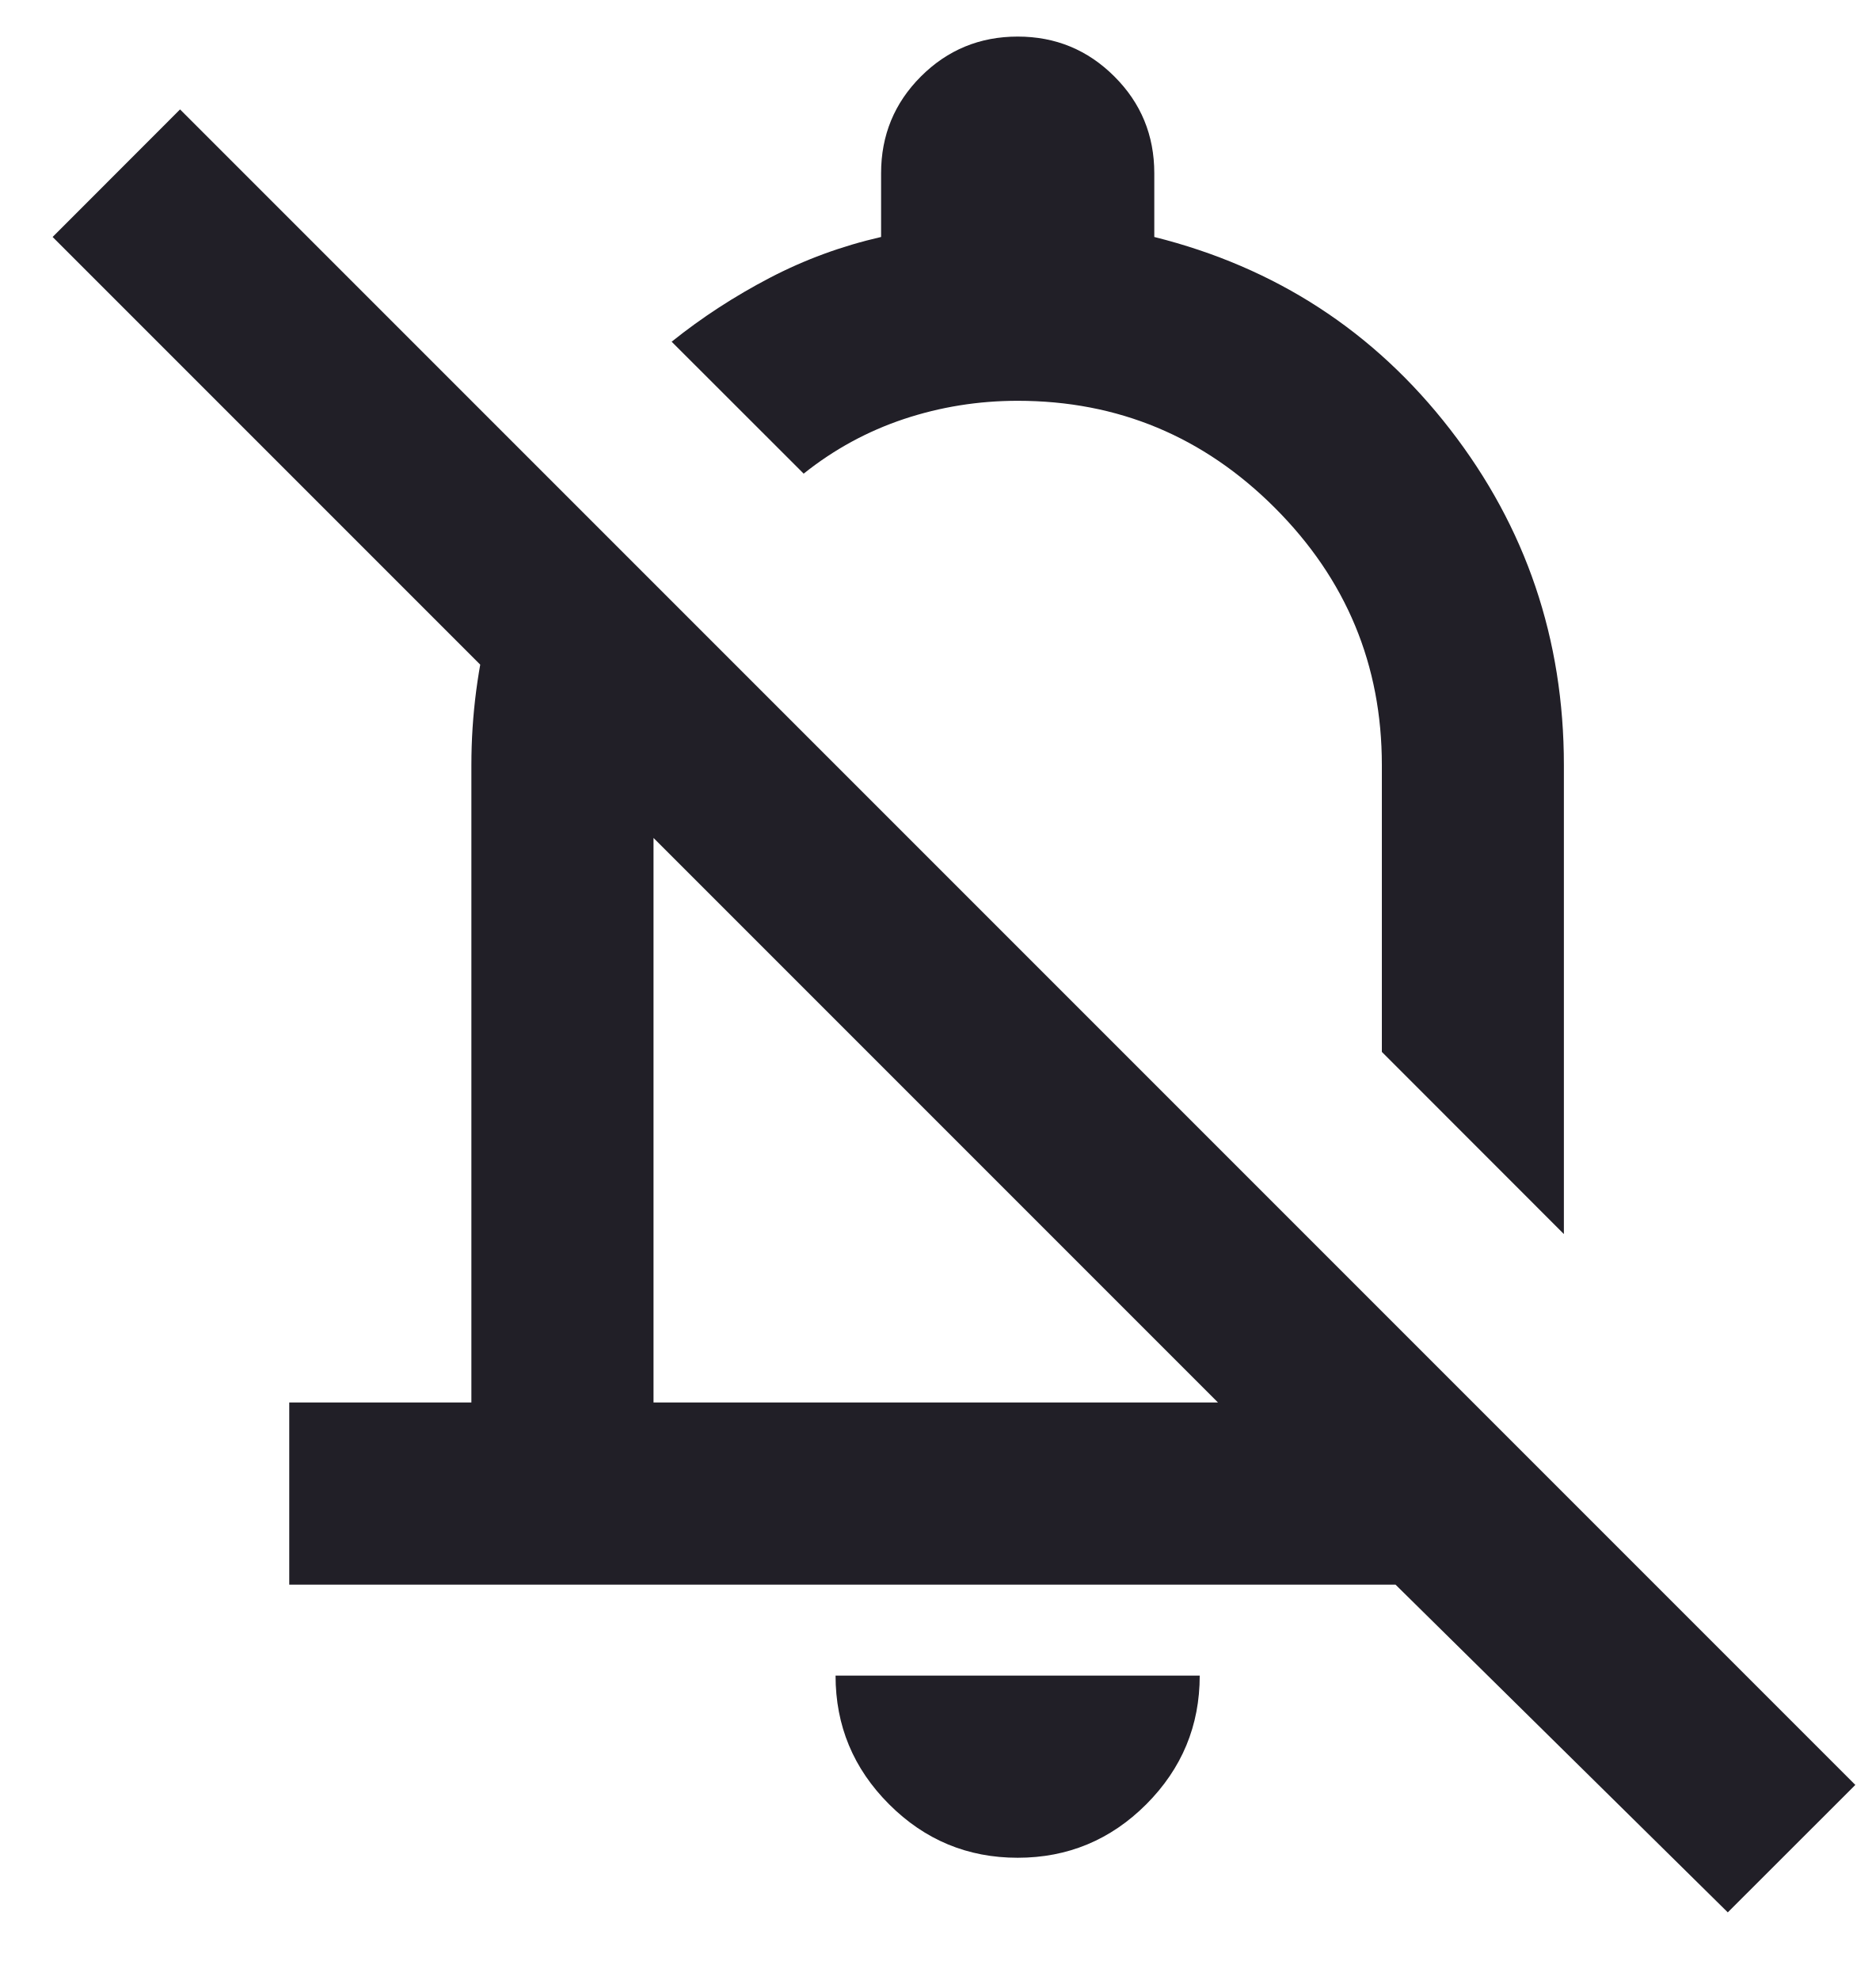
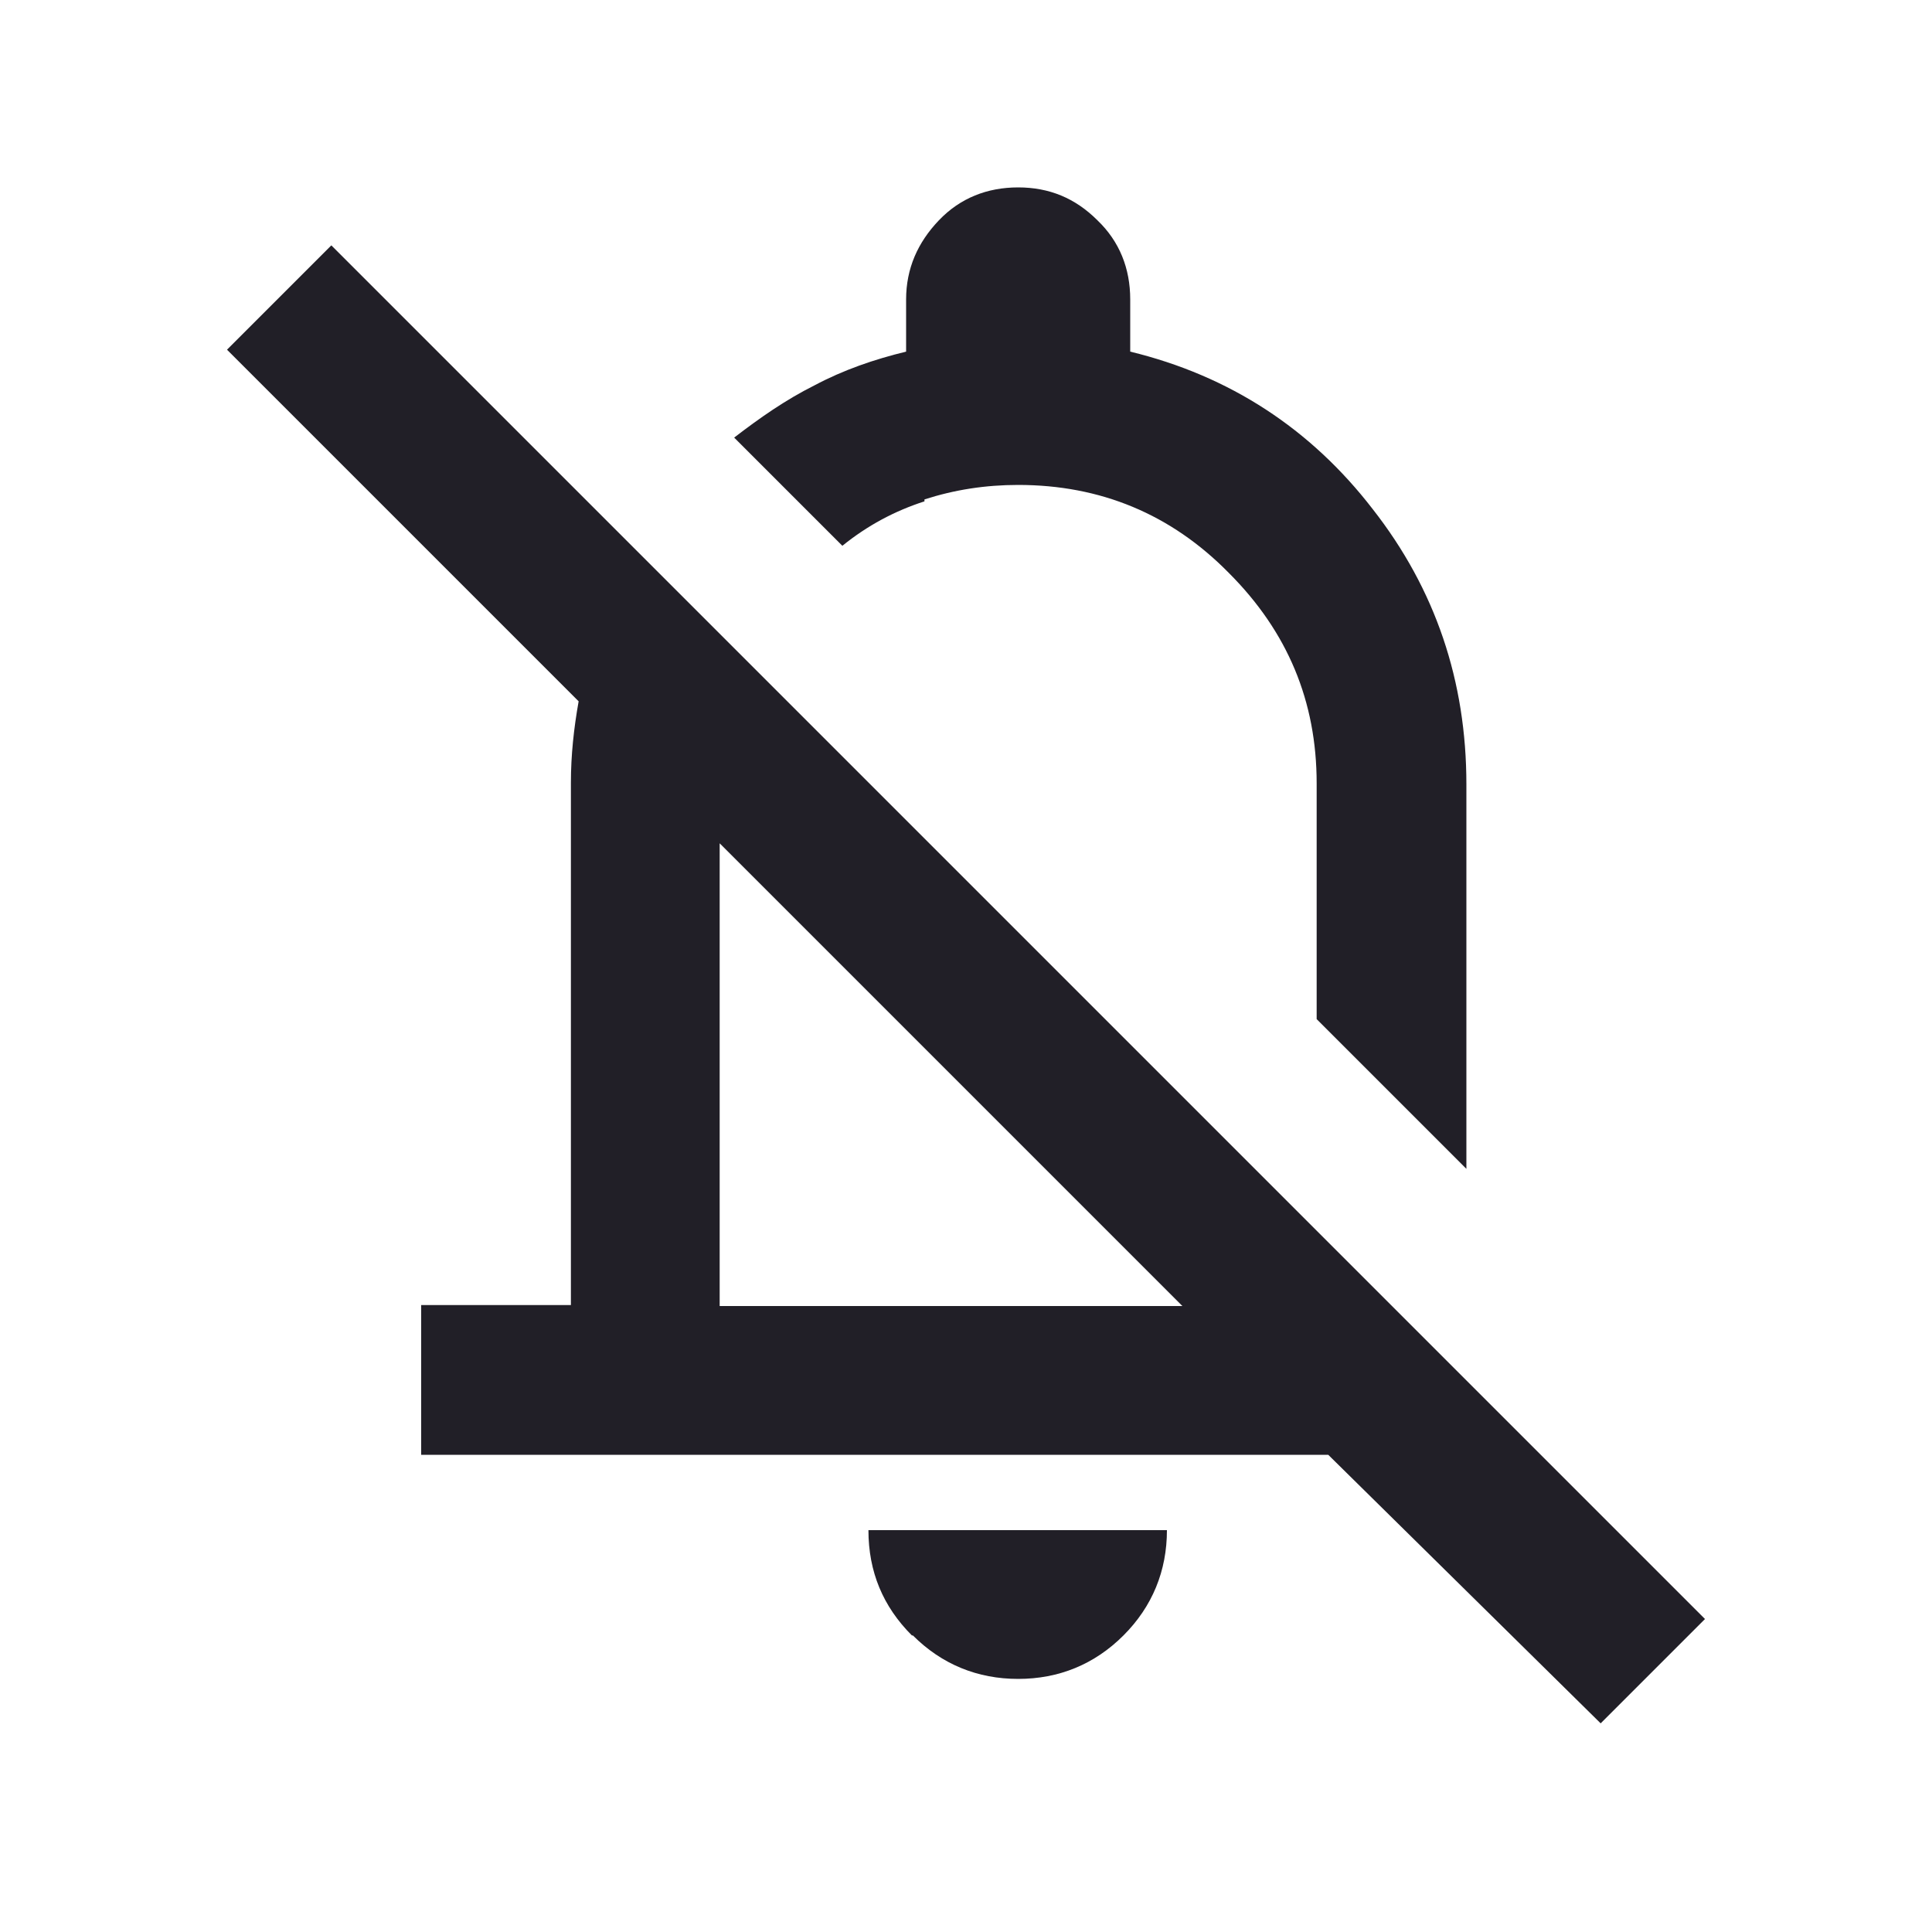
- <svg xmlns="http://www.w3.org/2000/svg" width="18" height="19" viewBox="0 0 18 19" fill="none">
-   <path d="M2.776 15.206V13.458H4.524V7.342C4.524 6.861 4.586 6.388 4.71 5.922C4.834 5.456 5.019 5.012 5.267 4.589L6.577 5.9C6.476 6.133 6.399 6.37 6.348 6.61C6.297 6.85 6.272 7.094 6.272 7.342V13.458H11.689L0.505 2.274L1.728 1.05L17.806 17.128L16.582 18.351L13.393 15.206H2.776ZM15.009 11.842L13.262 10.094V7.342C13.262 6.38 12.92 5.558 12.235 4.873C11.551 4.189 10.728 3.846 9.767 3.846C9.388 3.846 9.024 3.905 8.675 4.021C8.325 4.138 8.005 4.312 7.713 4.545L6.446 3.279C6.738 3.045 7.051 2.842 7.386 2.667C7.721 2.492 8.077 2.361 8.456 2.274V1.662C8.456 1.298 8.584 0.988 8.838 0.734C9.093 0.479 9.403 0.351 9.767 0.351C10.131 0.351 10.44 0.479 10.695 0.734C10.95 0.988 11.078 1.298 11.078 1.662V2.274C12.242 2.565 13.189 3.18 13.917 4.12C14.645 5.059 15.009 6.133 15.009 7.342V11.842ZM9.767 17.827C9.286 17.827 8.875 17.656 8.533 17.314C8.19 16.971 8.019 16.56 8.019 16.079H11.514C11.514 16.56 11.343 16.971 11.001 17.314C10.659 17.656 10.247 17.827 9.767 17.827Z" fill="#211F27" />
+ <svg xmlns="http://www.w3.org/2000/svg" id="Layer_1" viewBox="0 0 20 20">
+   <defs>
+     <style>.cls-1{fill:#211f27;}</style>
+   </defs>
+   <path class="cls-1" d="m9.57,5.17c.31-.1.63-.15.97-.15.85,0,1.58.3,2.18.91.61.61.91,1.33.91,2.18v2.44l1.55,1.55v-3.98c0-1.07-.32-2.02-.97-2.85-.64-.83-1.48-1.38-2.51-1.63v-.54c0-.32-.11-.6-.34-.82-.23-.23-.5-.34-.82-.34s-.6.11-.82.34-.34.5-.34.82v.54c-.33.08-.65.19-.95.35-.3.15-.57.34-.83.54l1.12,1.12c.26-.21.54-.36.85-.46Z" />
+   <path class="cls-1" d="m7.4,6.51l-.84-.84h0s-3.13-3.13-3.13-3.13l-1.08,1.08,3.64,3.64c-.05.28-.08.56-.08.84v5.41h-1.55v1.55h9.39l2.82,2.78,1.08-1.08L7.4,6.51Zm.05,7.01v-4.79l4.79,4.79h-4.79Z" />
+   <path class="cls-1" d="m9.45,16.93c.3.3.67.45,1.09.45s.79-.15,1.09-.45.45-.67.45-1.09h-3.09c0,.43.15.79.45,1.09Z" />
</svg>
